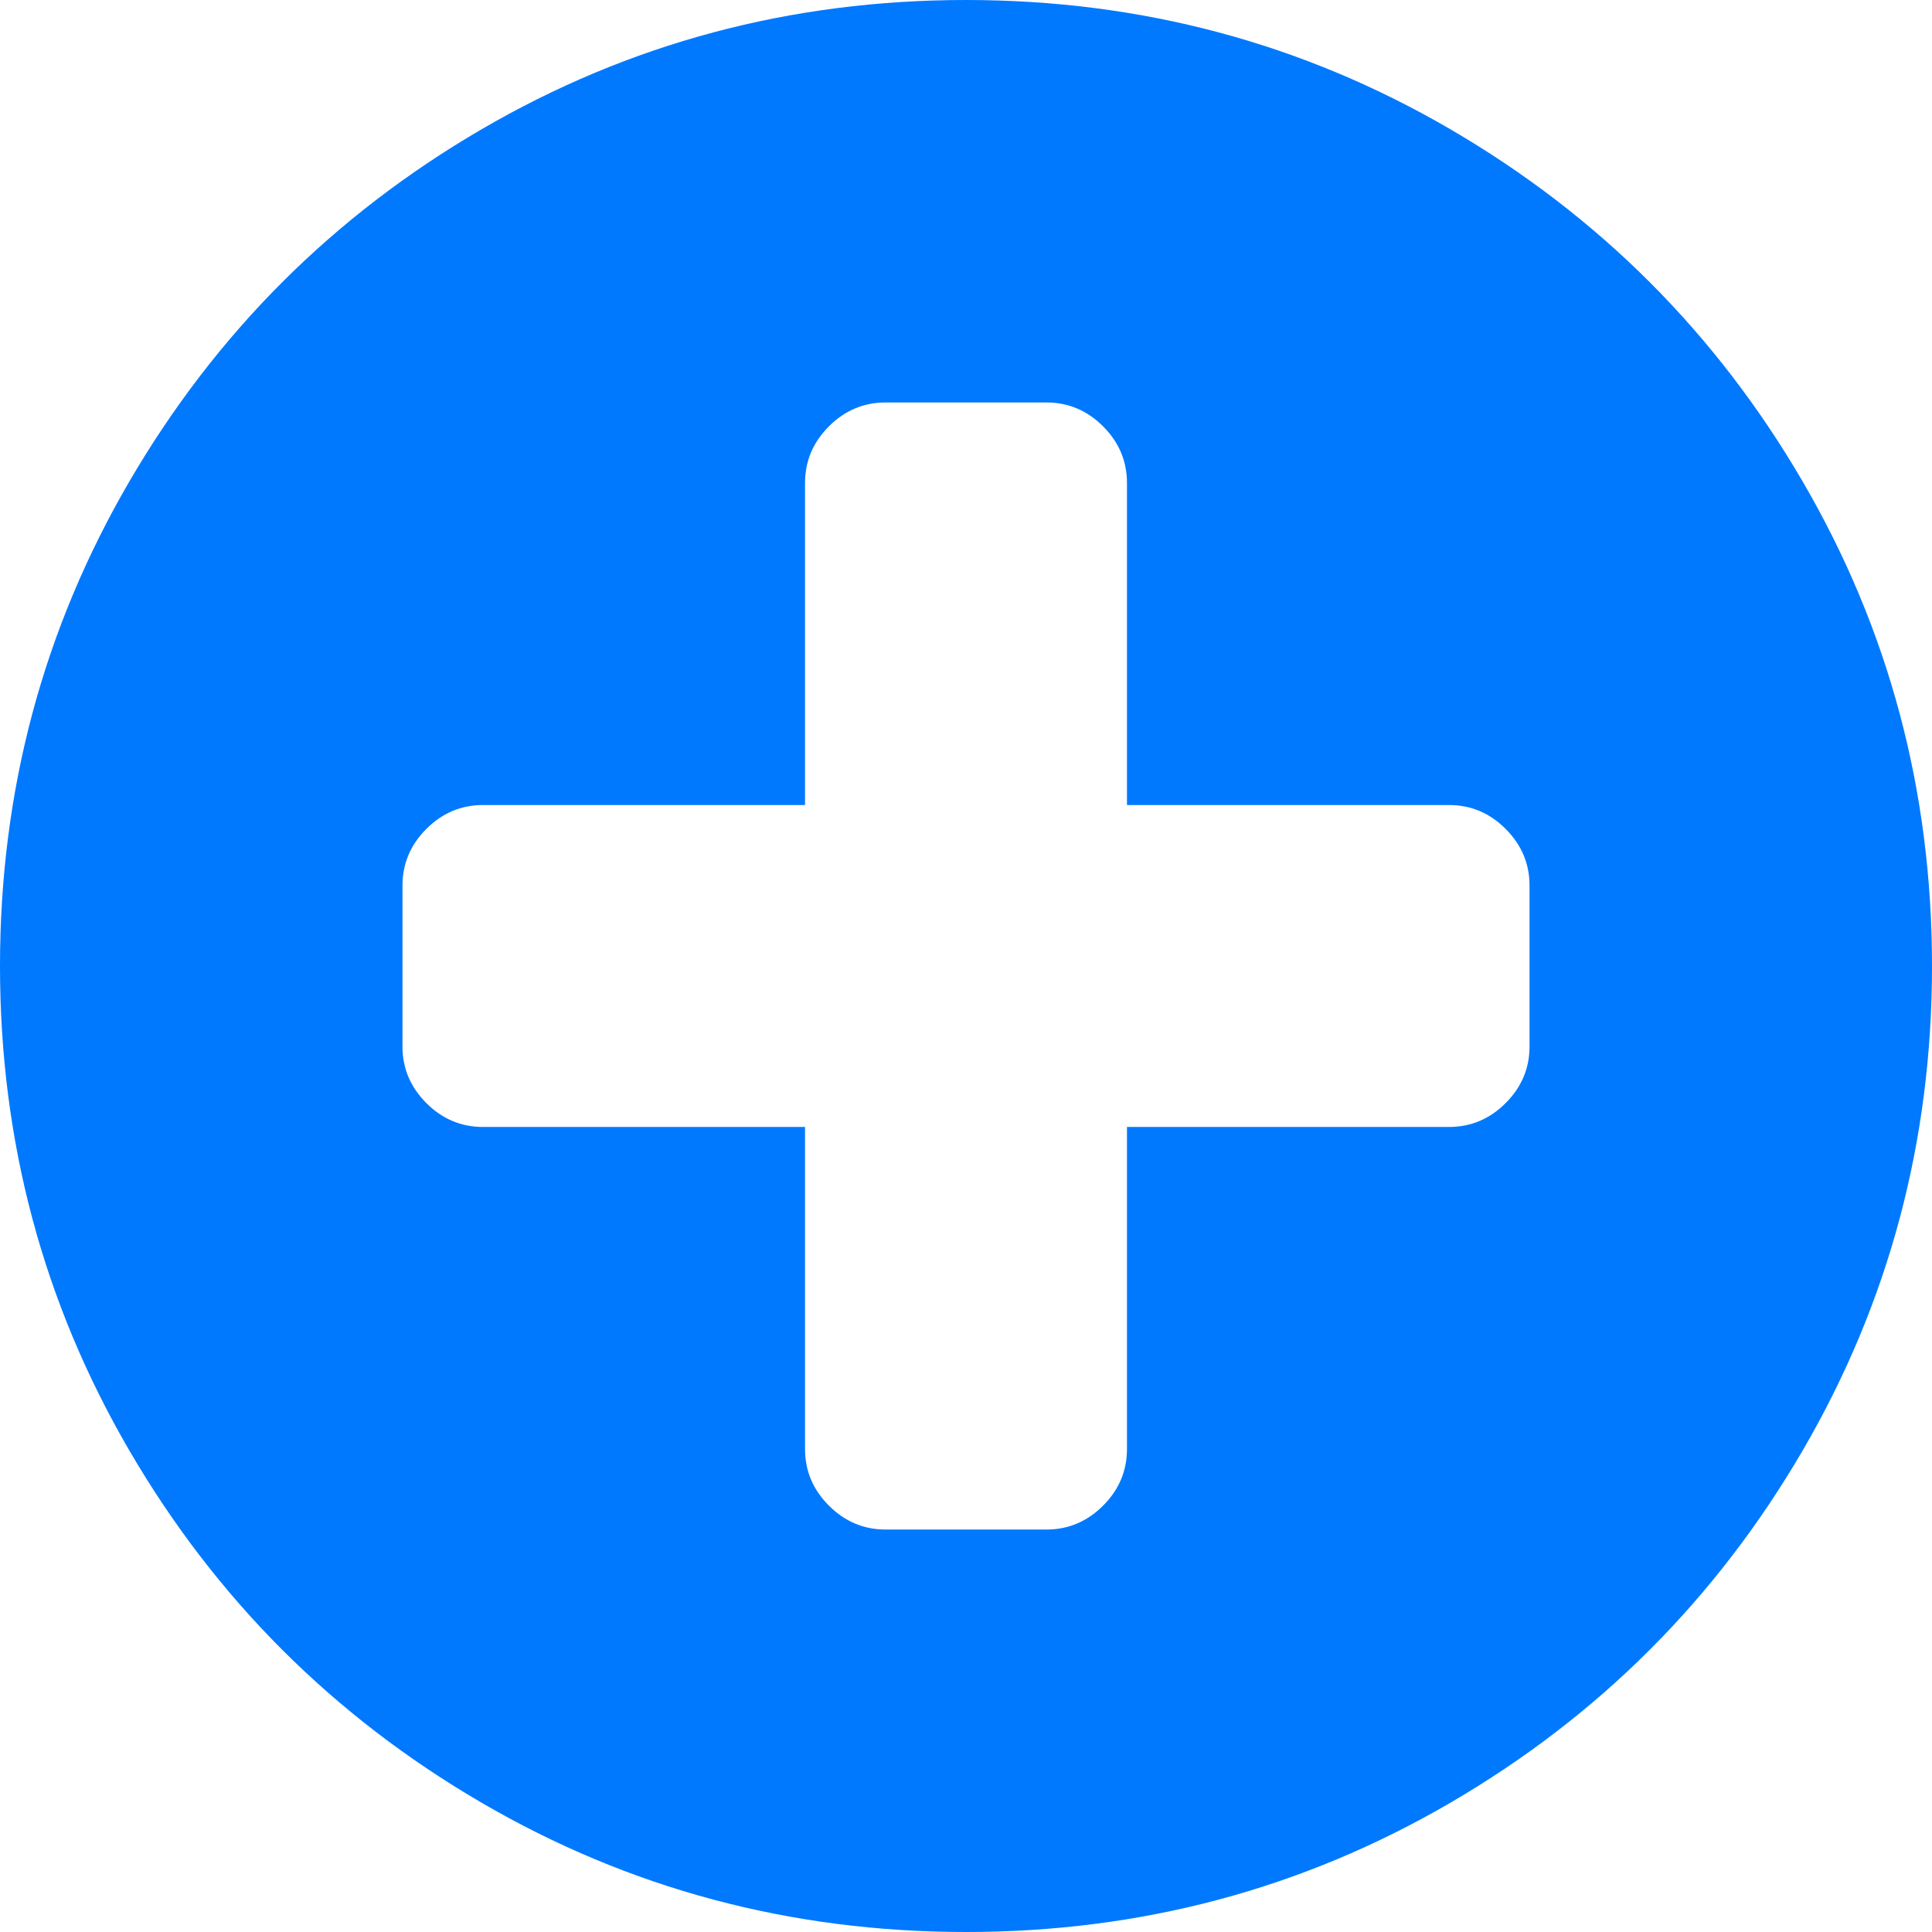
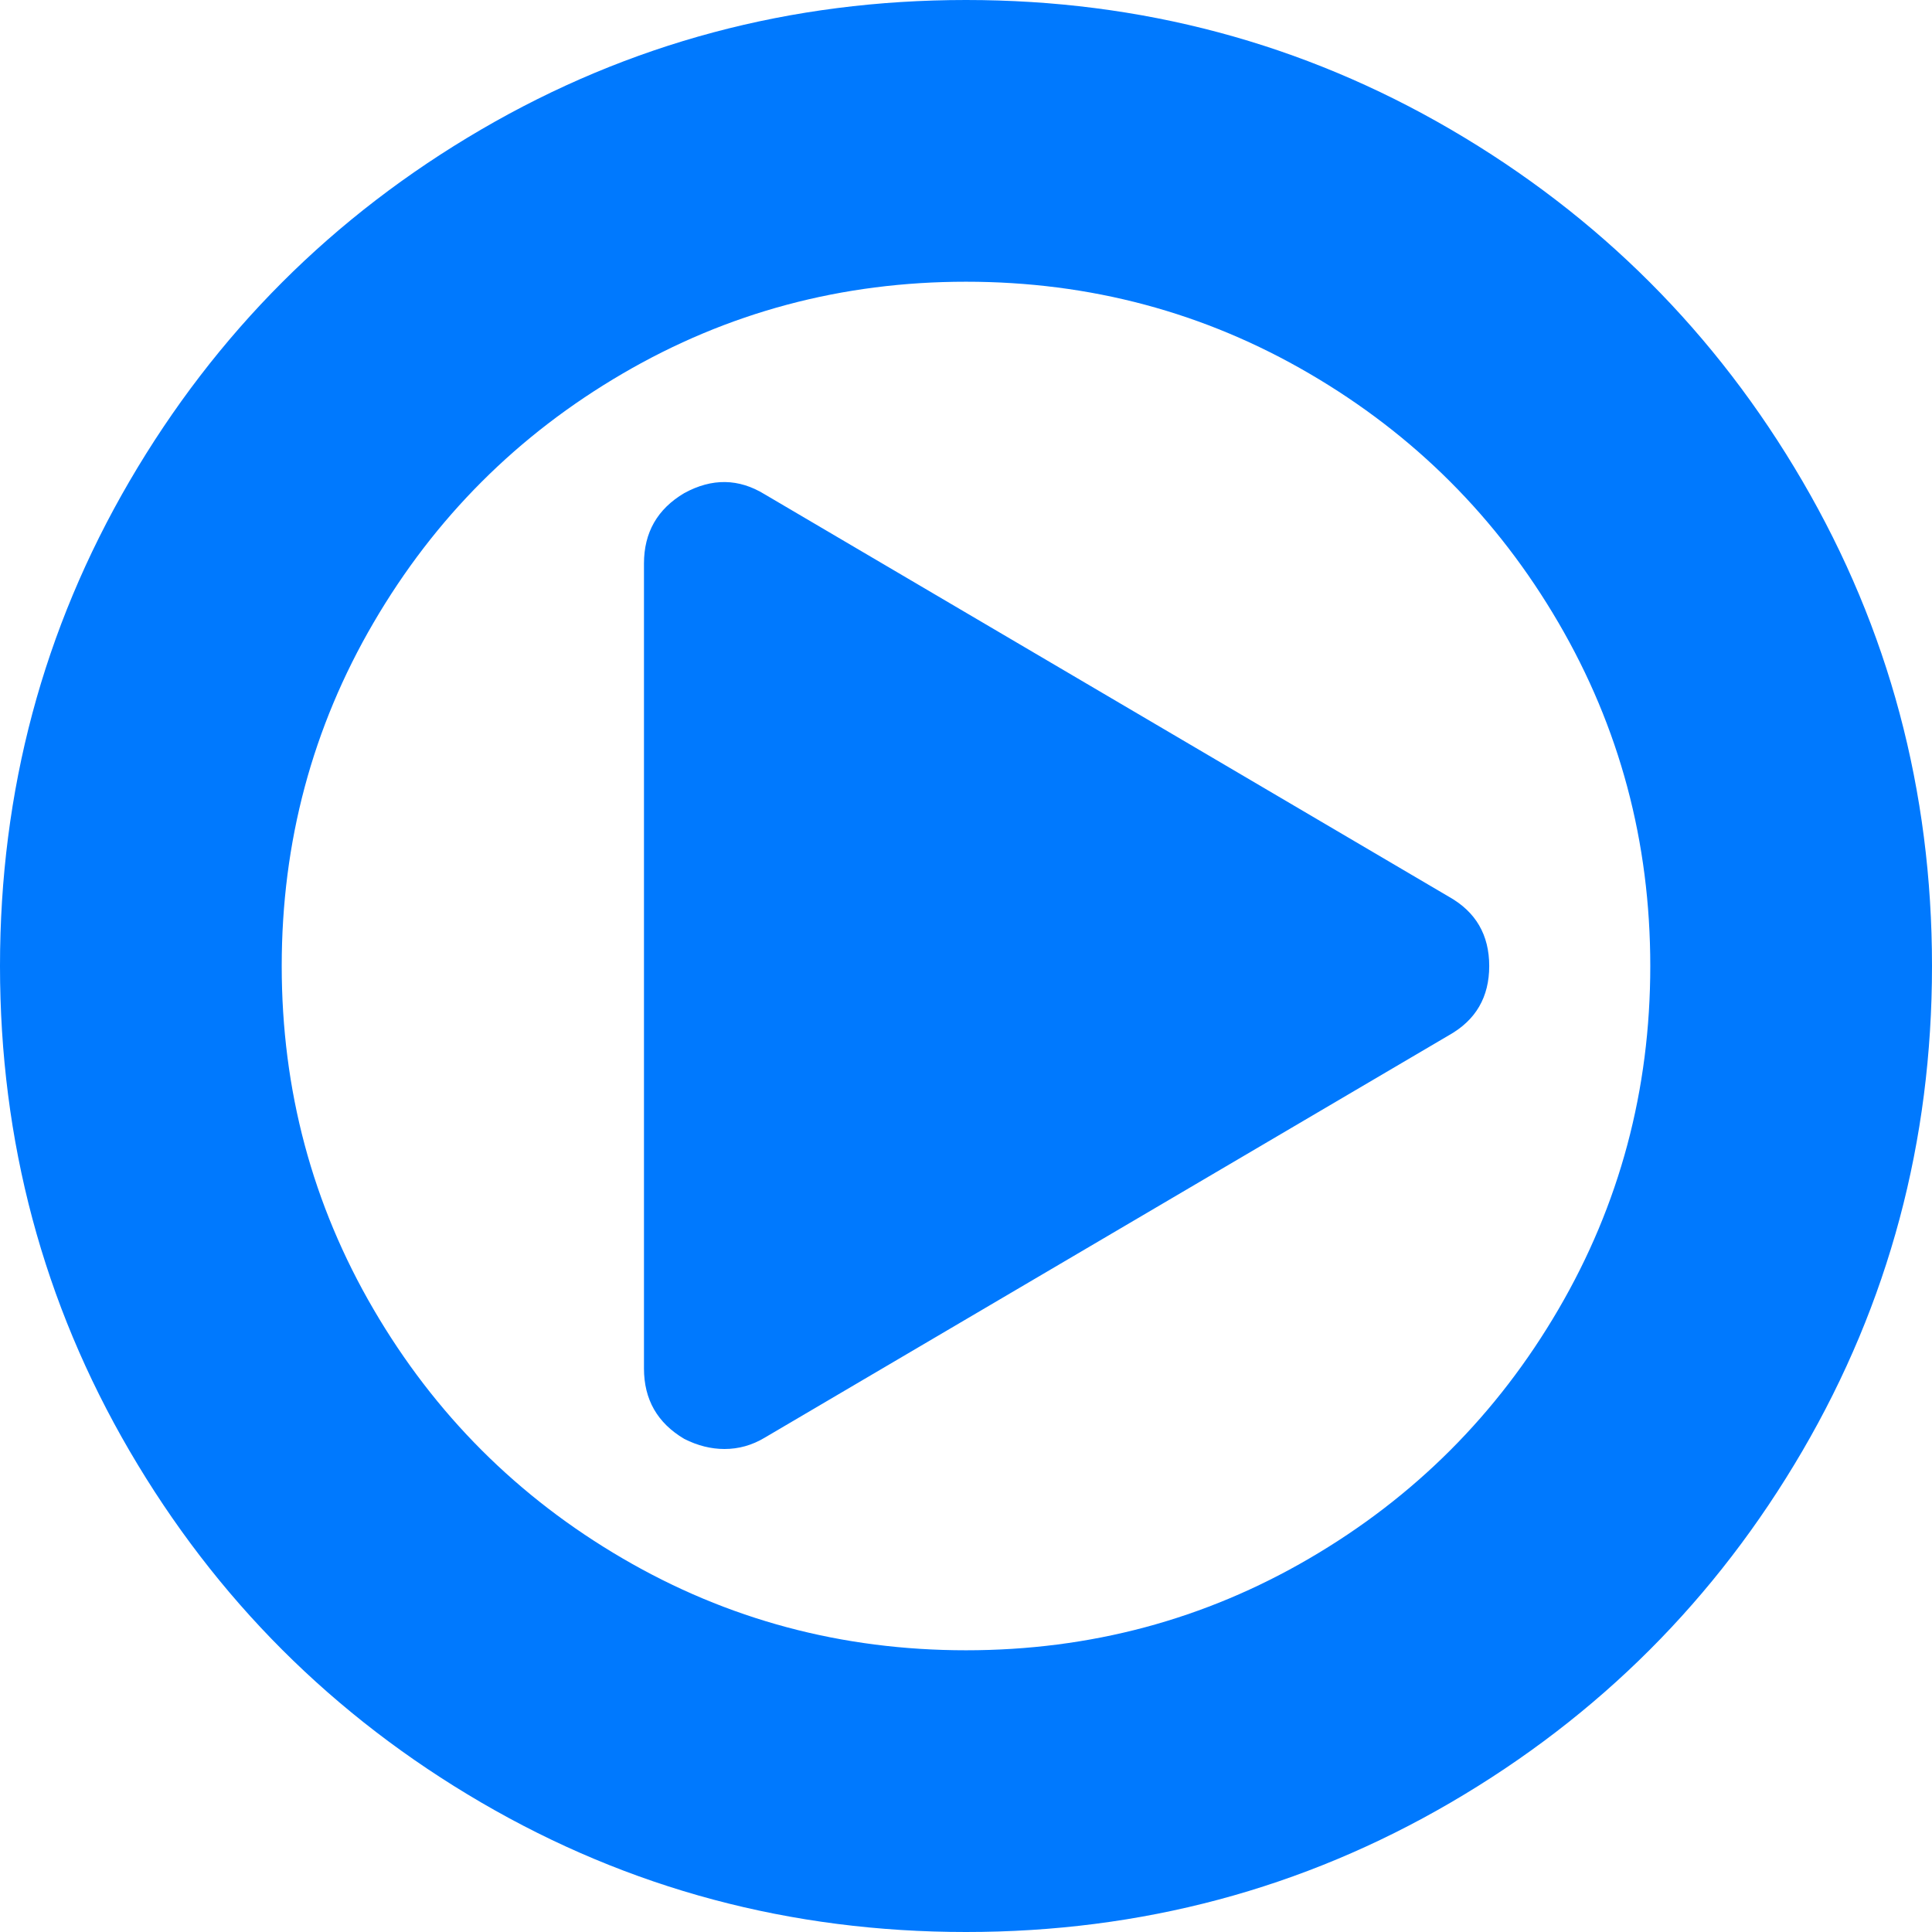
<svg xmlns="http://www.w3.org/2000/svg" version="1.1" width="22px" height="22px">
-   <g transform="matrix(1 0 0 1 -113 -344 )">
-     <path d="M 17.145 12.561  C 17.326 12.38  17.417 12.165  17.417 11.917  L 17.417 10.083  C 17.417 9.835  17.326 9.62  17.145 9.439  C 16.963 9.257  16.748 9.167  16.5 9.167  L 12.833 9.167  L 12.833 5.5  C 12.833 5.252  12.743 5.037  12.561 4.855  C 12.38 4.674  12.165 4.583  11.917 4.583  L 10.083 4.583  C 9.835 4.583  9.62 4.674  9.439 4.855  C 9.257 5.037  9.167 5.252  9.167 5.5  L 9.167 9.167  L 5.5 9.167  C 5.252 9.167  5.037 9.257  4.855 9.439  C 4.674 9.62  4.583 9.835  4.583 10.083  L 4.583 11.917  C 4.583 12.165  4.674 12.38  4.855 12.561  C 5.037 12.743  5.252 12.833  5.5 12.833  L 9.167 12.833  L 9.167 16.5  C 9.167 16.748  9.257 16.963  9.439 17.145  C 9.62 17.326  9.835 17.417  10.083 17.417  L 11.917 17.417  C 12.165 17.417  12.38 17.326  12.561 17.145  C 12.743 16.963  12.833 16.748  12.833 16.5  L 12.833 12.833  L 16.5 12.833  C 16.748 12.833  16.963 12.743  17.145 12.561  Z M 20.525 5.479  C 21.508 7.164  22 9.004  22 11  C 22 12.996  21.508 14.836  20.525 16.521  C 19.541 18.207  18.207 19.541  16.521 20.525  C 14.836 21.508  12.996 22  11 22  C 9.004 22  7.164 21.508  5.479 20.525  C 3.793 19.541  2.459 18.207  1.475 16.521  C 0.492 14.836  0 12.996  0 11  C 0 9.004  0.492 7.164  1.475 5.479  C 2.459 3.793  3.793 2.459  5.479 1.475  C 7.164 0.492  9.004 0  11 0  C 12.996 0  14.836 0.492  16.521 1.475  C 18.207 2.459  19.541 3.793  20.525 5.479  Z " fill-rule="nonzero" fill="#0079fe" stroke="none" transform="matrix(1 0 0 1 113 344 )" />
+   <g transform="matrix(1 0 0 1 -550 -346 )">
+     <path d="M 16.5 10.212  C 16.806 10.384  16.958 10.647  16.958 11  C 16.958 11.353  16.806 11.616  16.5 11.788  L 8.708 16.371  C 8.565 16.457  8.412 16.5  8.25 16.5  C 8.097 16.5  7.944 16.462  7.792 16.385  C 7.486 16.204  7.333 15.937  7.333 15.583  L 7.333 6.417  C 7.333 6.063  7.486 5.796  7.792 5.615  C 8.107 5.443  8.412 5.447  8.708 5.629  L 16.5 10.212  Z M 17.746 14.91  C 18.443 13.717  18.792 12.413  18.792 11  C 18.792 9.587  18.443 8.283  17.746 7.09  C 17.049 5.896  16.104 4.951  14.91 4.254  C 13.717 3.557  12.413 3.208  11 3.208  C 9.587 3.208  8.283 3.557  7.09 4.254  C 5.896 4.951  4.951 5.896  4.254 7.09  C 3.557 8.283  3.208 9.587  3.208 11  C 3.208 12.413  3.557 13.717  4.254 14.91  C 4.951 16.104  5.896 17.049  7.09 17.746  C 8.283 18.443  9.587 18.792  11 18.792  C 12.413 18.792  13.717 18.443  14.91 17.746  C 16.104 17.049  17.049 16.104  17.746 14.91  Z M 20.525 5.479  C 21.508 7.164  22 9.004  22 11  C 22 12.996  21.508 14.836  20.525 16.521  C 19.541 18.207  18.207 19.541  16.521 20.525  C 14.836 21.508  12.996 22  11 22  C 9.004 22  7.164 21.508  5.479 20.525  C 3.793 19.541  2.459 18.207  1.475 16.521  C 0.492 14.836  0 12.996  0 11  C 0 9.004  0.492 7.164  1.475 5.479  C 2.459 3.793  3.793 2.459  5.479 1.475  C 7.164 0.492  9.004 0  11 0  C 12.996 0  14.836 0.492  16.521 1.475  C 18.207 2.459  19.541 3.793  20.525 5.479  Z " fill-rule="nonzero" fill="#0079fe" stroke="none" transform="matrix(1 0 0 1 550 346 )" />
  </g>
</svg>
